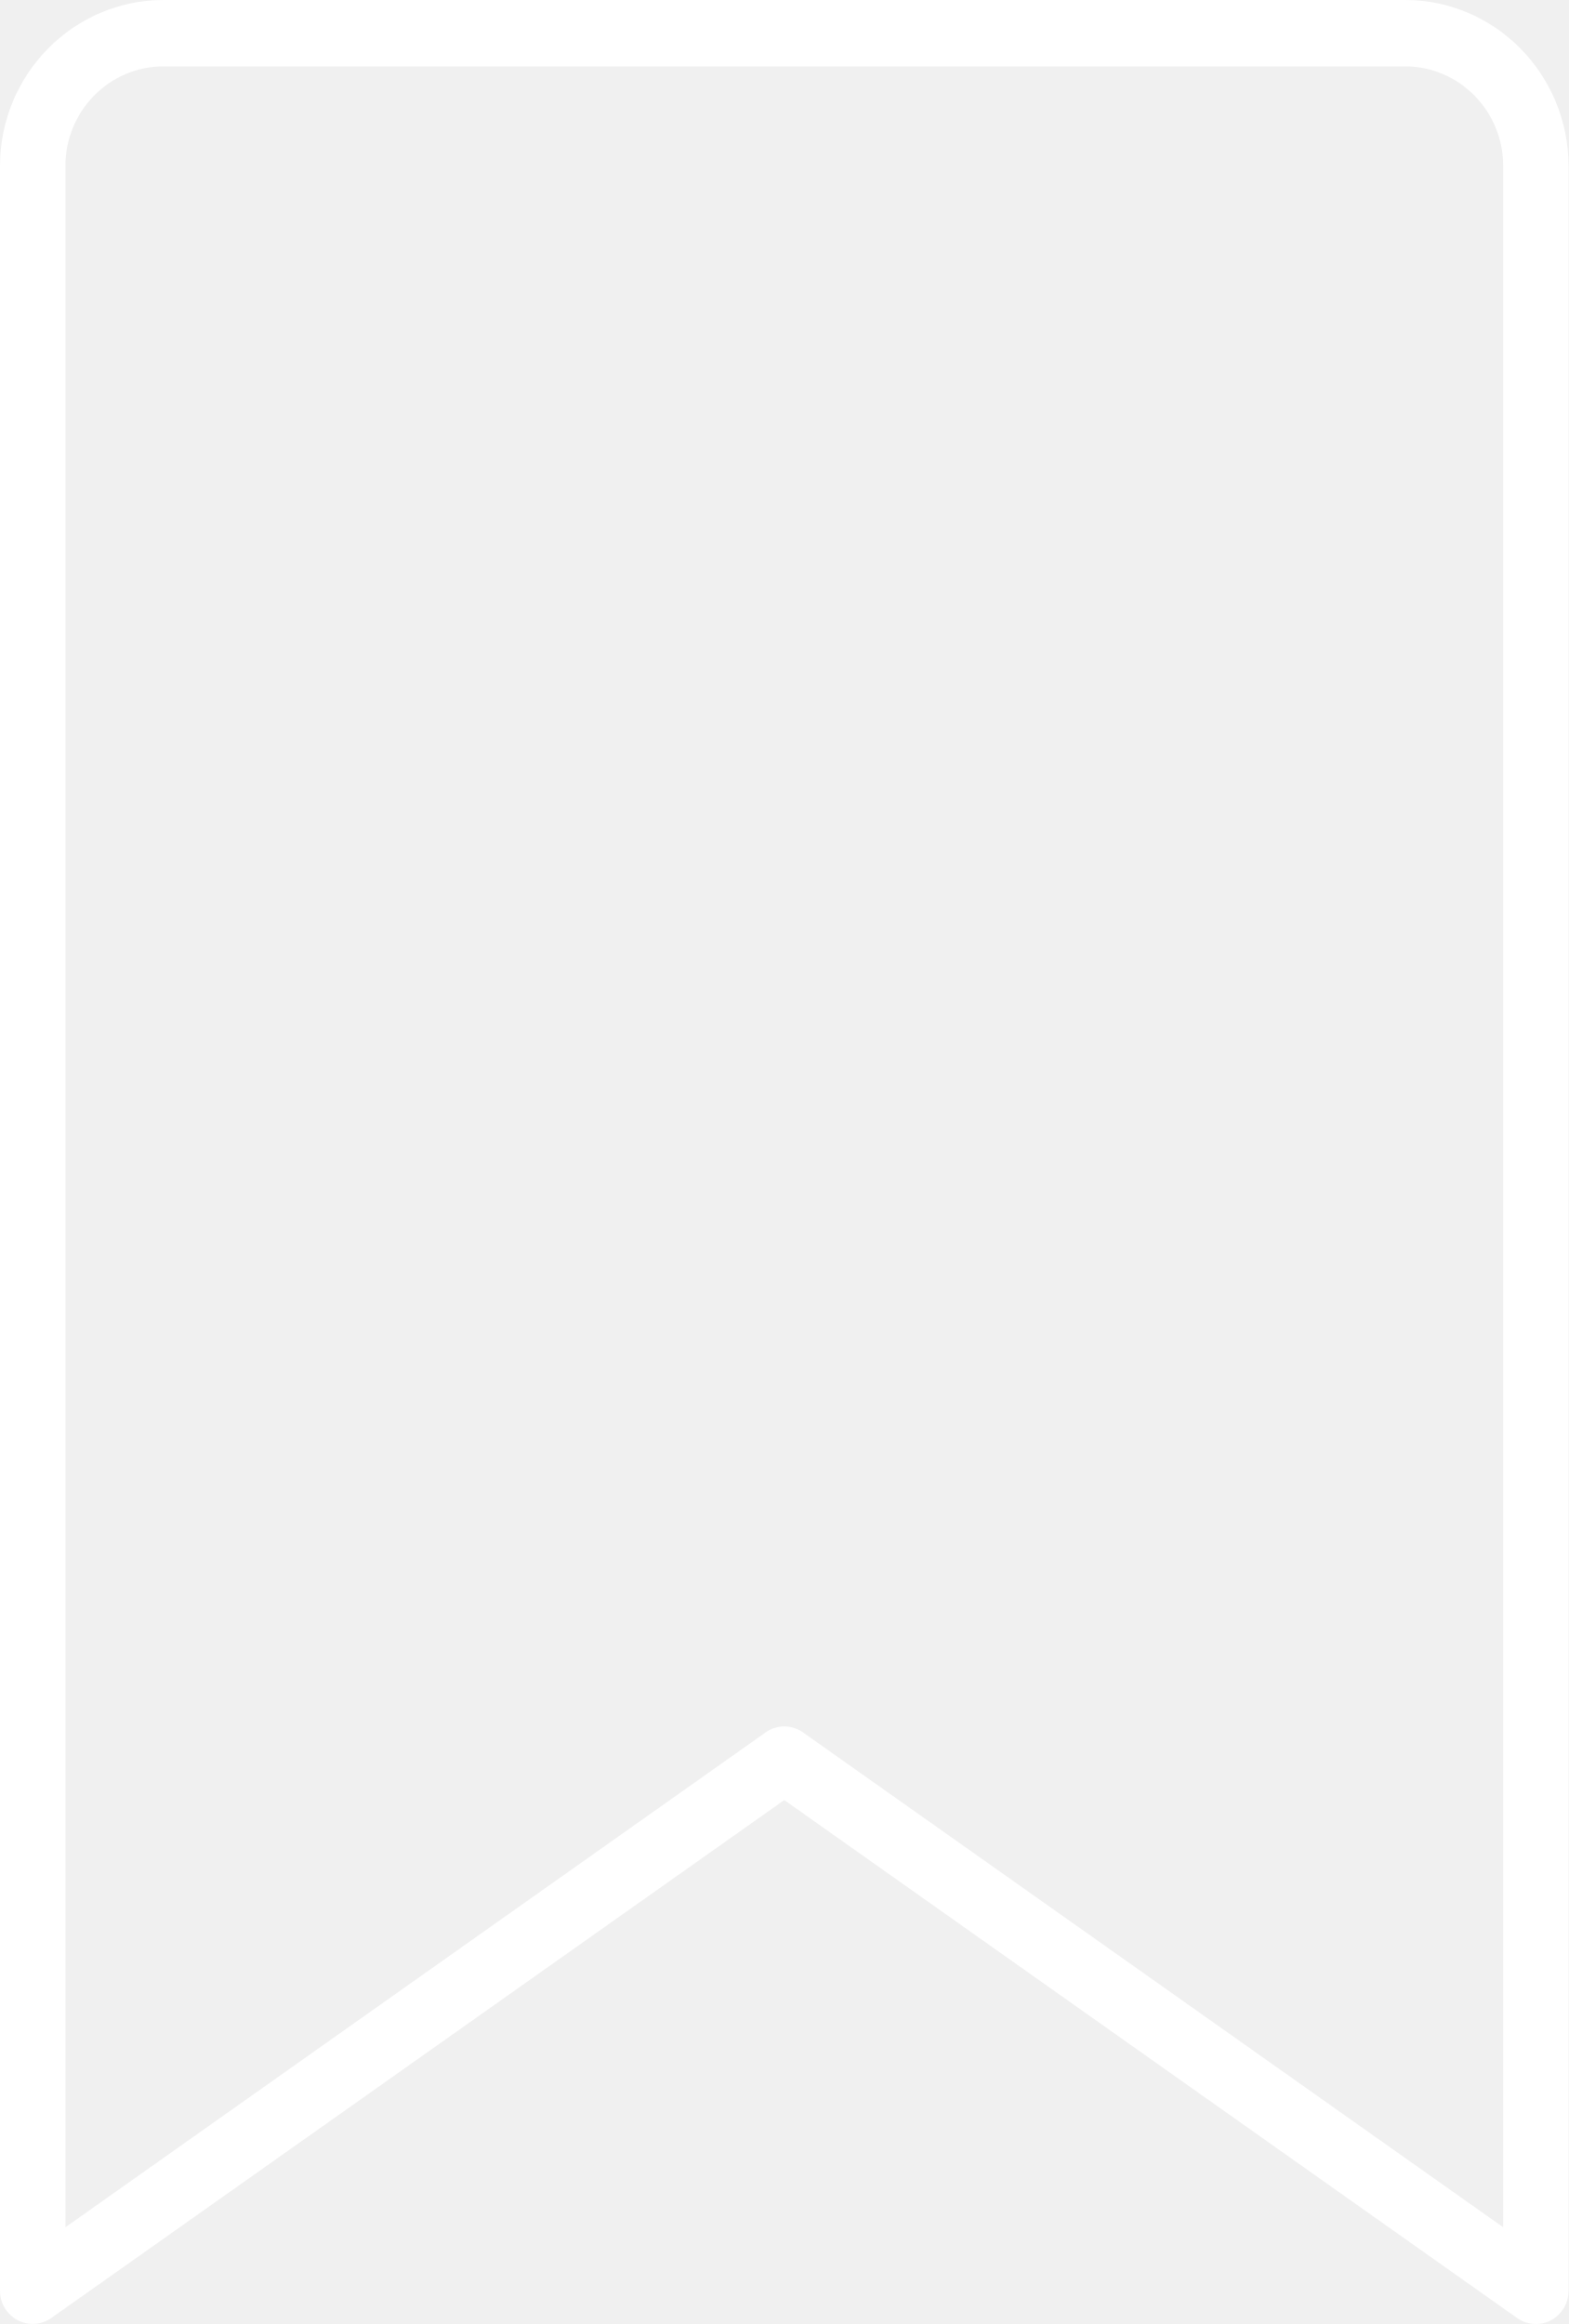
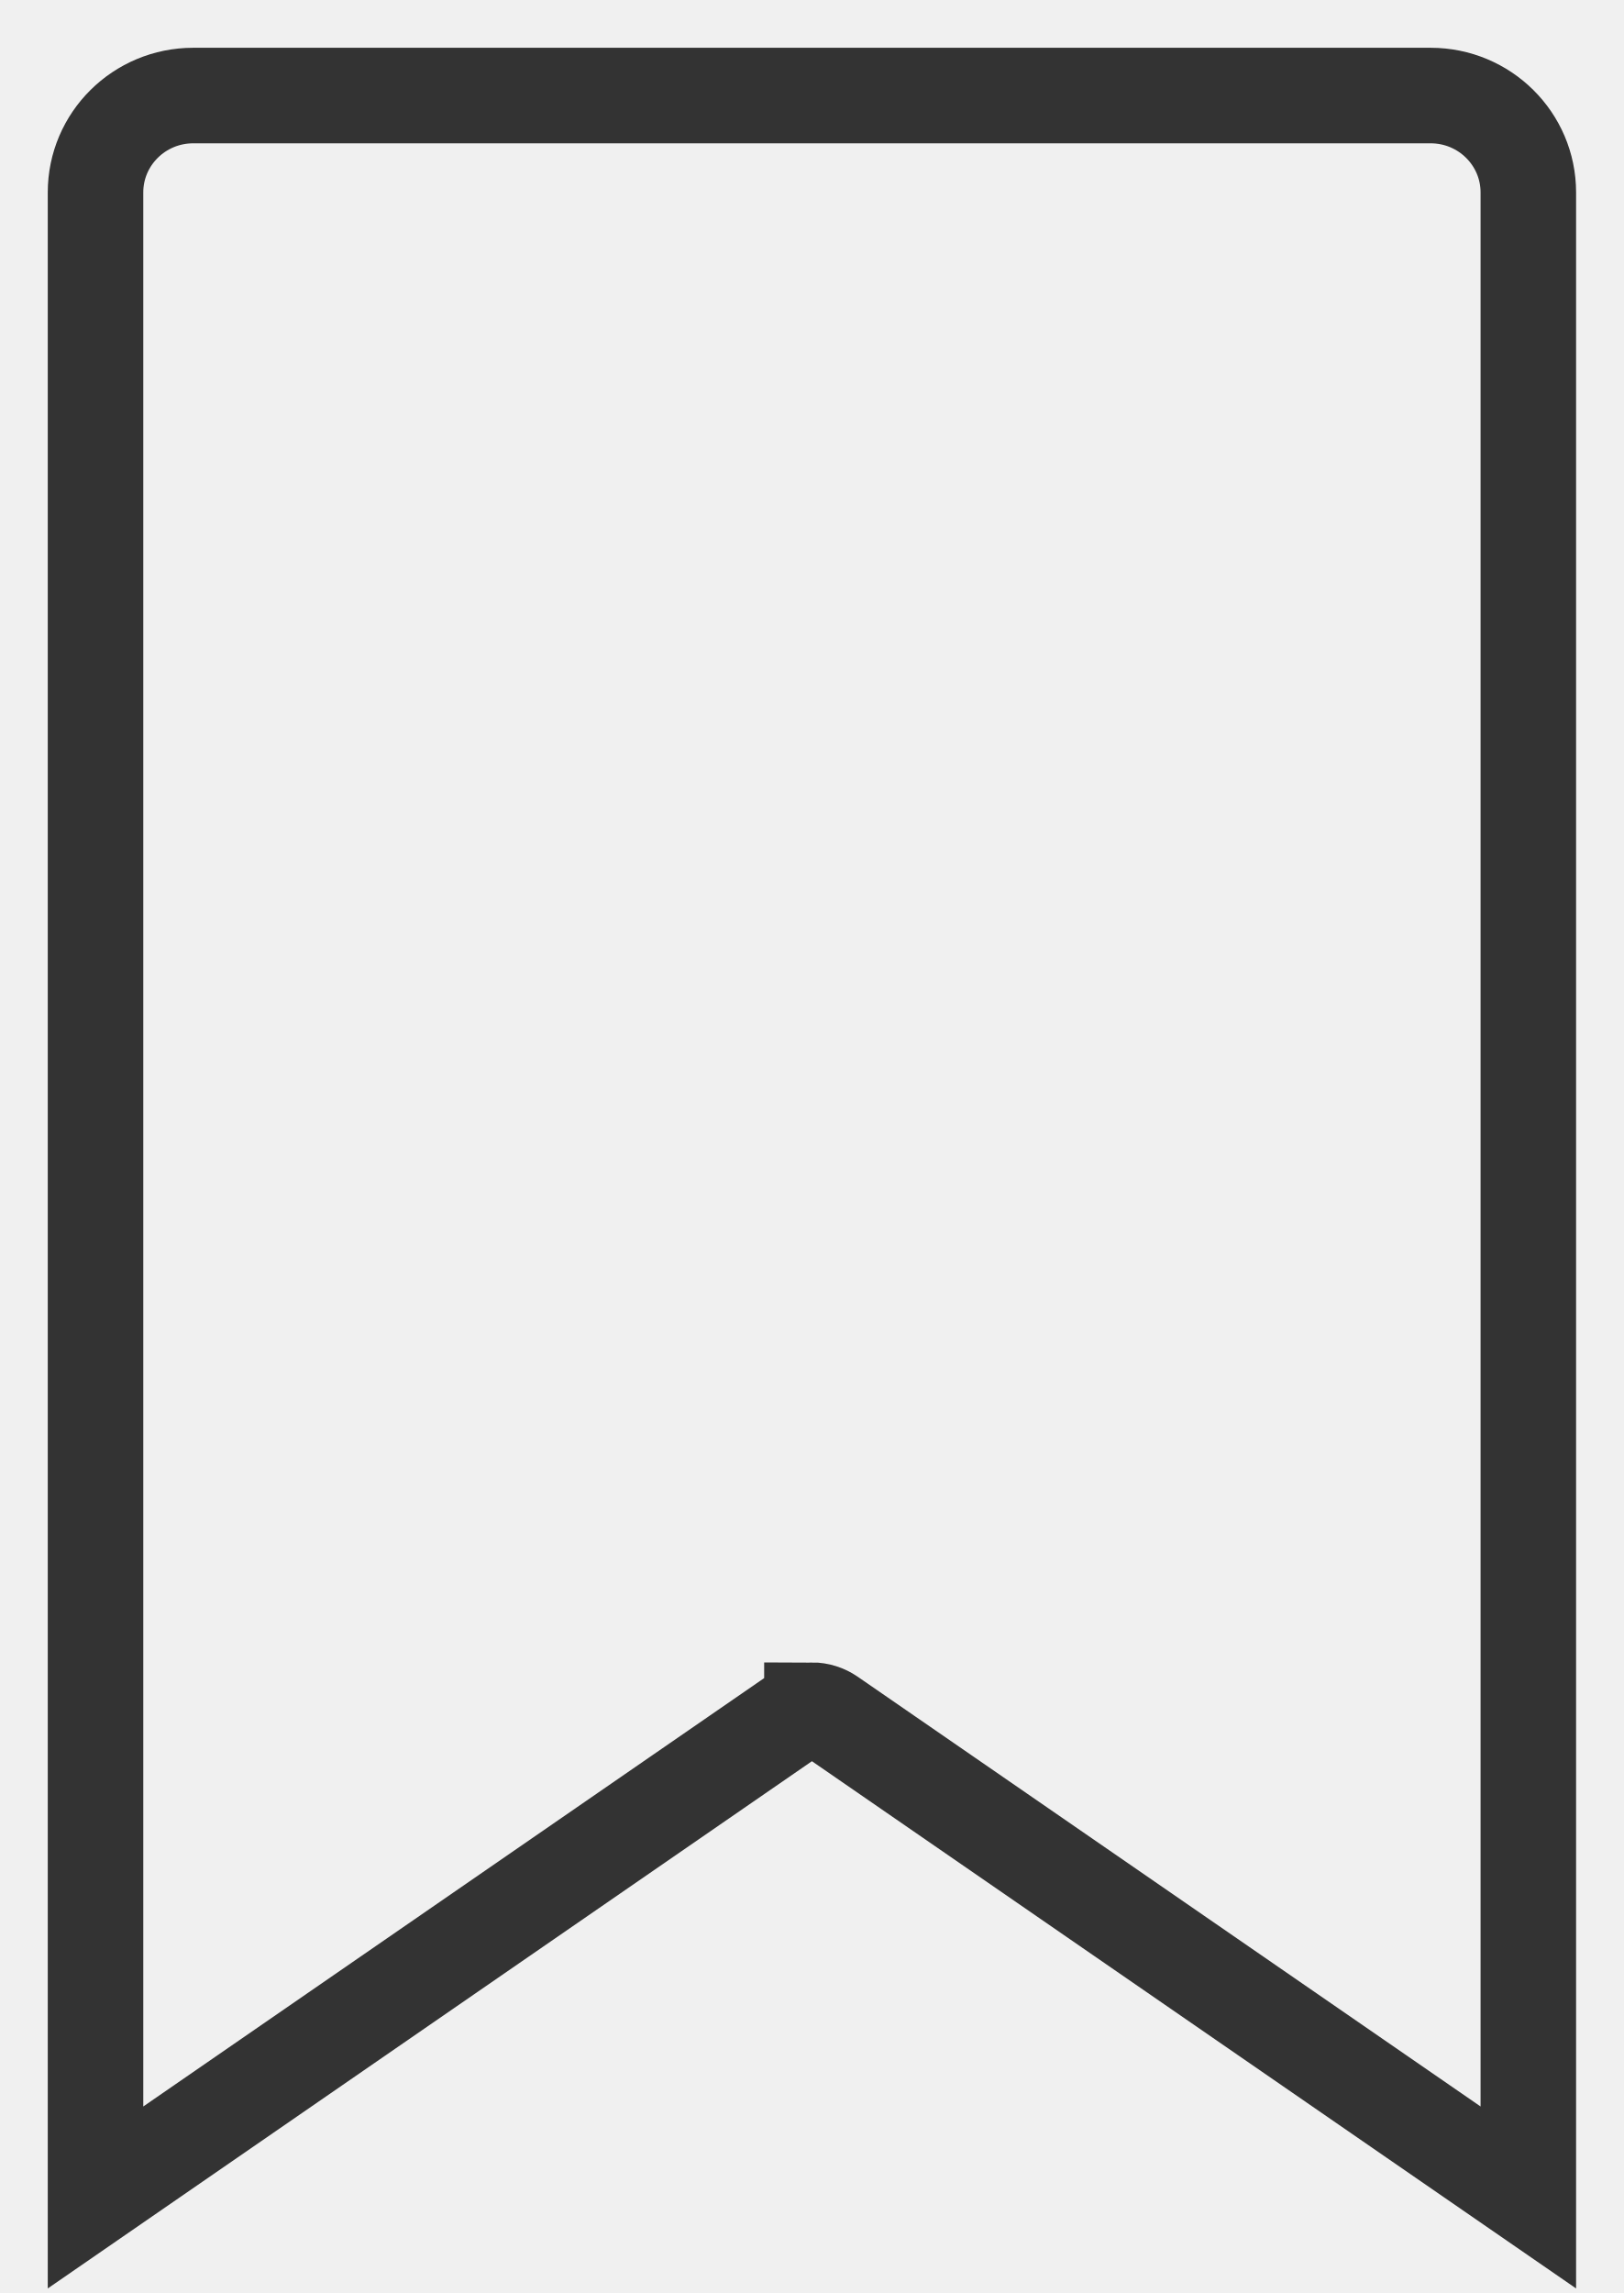
- <svg xmlns="http://www.w3.org/2000/svg" width="27" height="40" viewBox="0 0 27 40">
+ <svg xmlns="http://www.w3.org/2000/svg" width="17" height="24" viewBox="0 0 17 24">
  <g fill="none" fill-rule="evenodd">
-     <g fill="#FFF" fill-rule="nonzero">
+     <g fill-rule="nonzero" stroke="#333">
      <g>
-         <path d="M26.438 40c-.115 0-.227-.036-.322-.102L13.5 30.982.884 39.896c-.172.121-.396.136-.581.038C.117 39.836 0 39.64 0 39.429V2.857C.002 1.28 1.26.002 2.813 0h21.375C25.74.002 26.997 1.28 27 2.857V39.43c0 .315-.252.571-.563.571zM13.5 29.714c.115 0 .227.036.321.103l12.054 8.518V2.857c0-.947-.756-1.714-1.688-1.714H2.813c-.931 0-1.687.767-1.687 1.714v35.478l12.054-8.518c.094-.067.206-.103.321-.103z" transform="translate(-1056 -41) translate(1056 41)" />
+         <path d="M7.5 16.9c.07 0 .138.022.195.061L15 22V1.014C15 .454 14.542 0 13.977 0H1.023C.458 0 0 .454 0 1.014V22l7.305-5.039c.057-.04.125-.06.195-.06z" transform="translate(-1106 -263) translate(1107 264)" />
      </g>
    </g>
  </g>
</svg>
